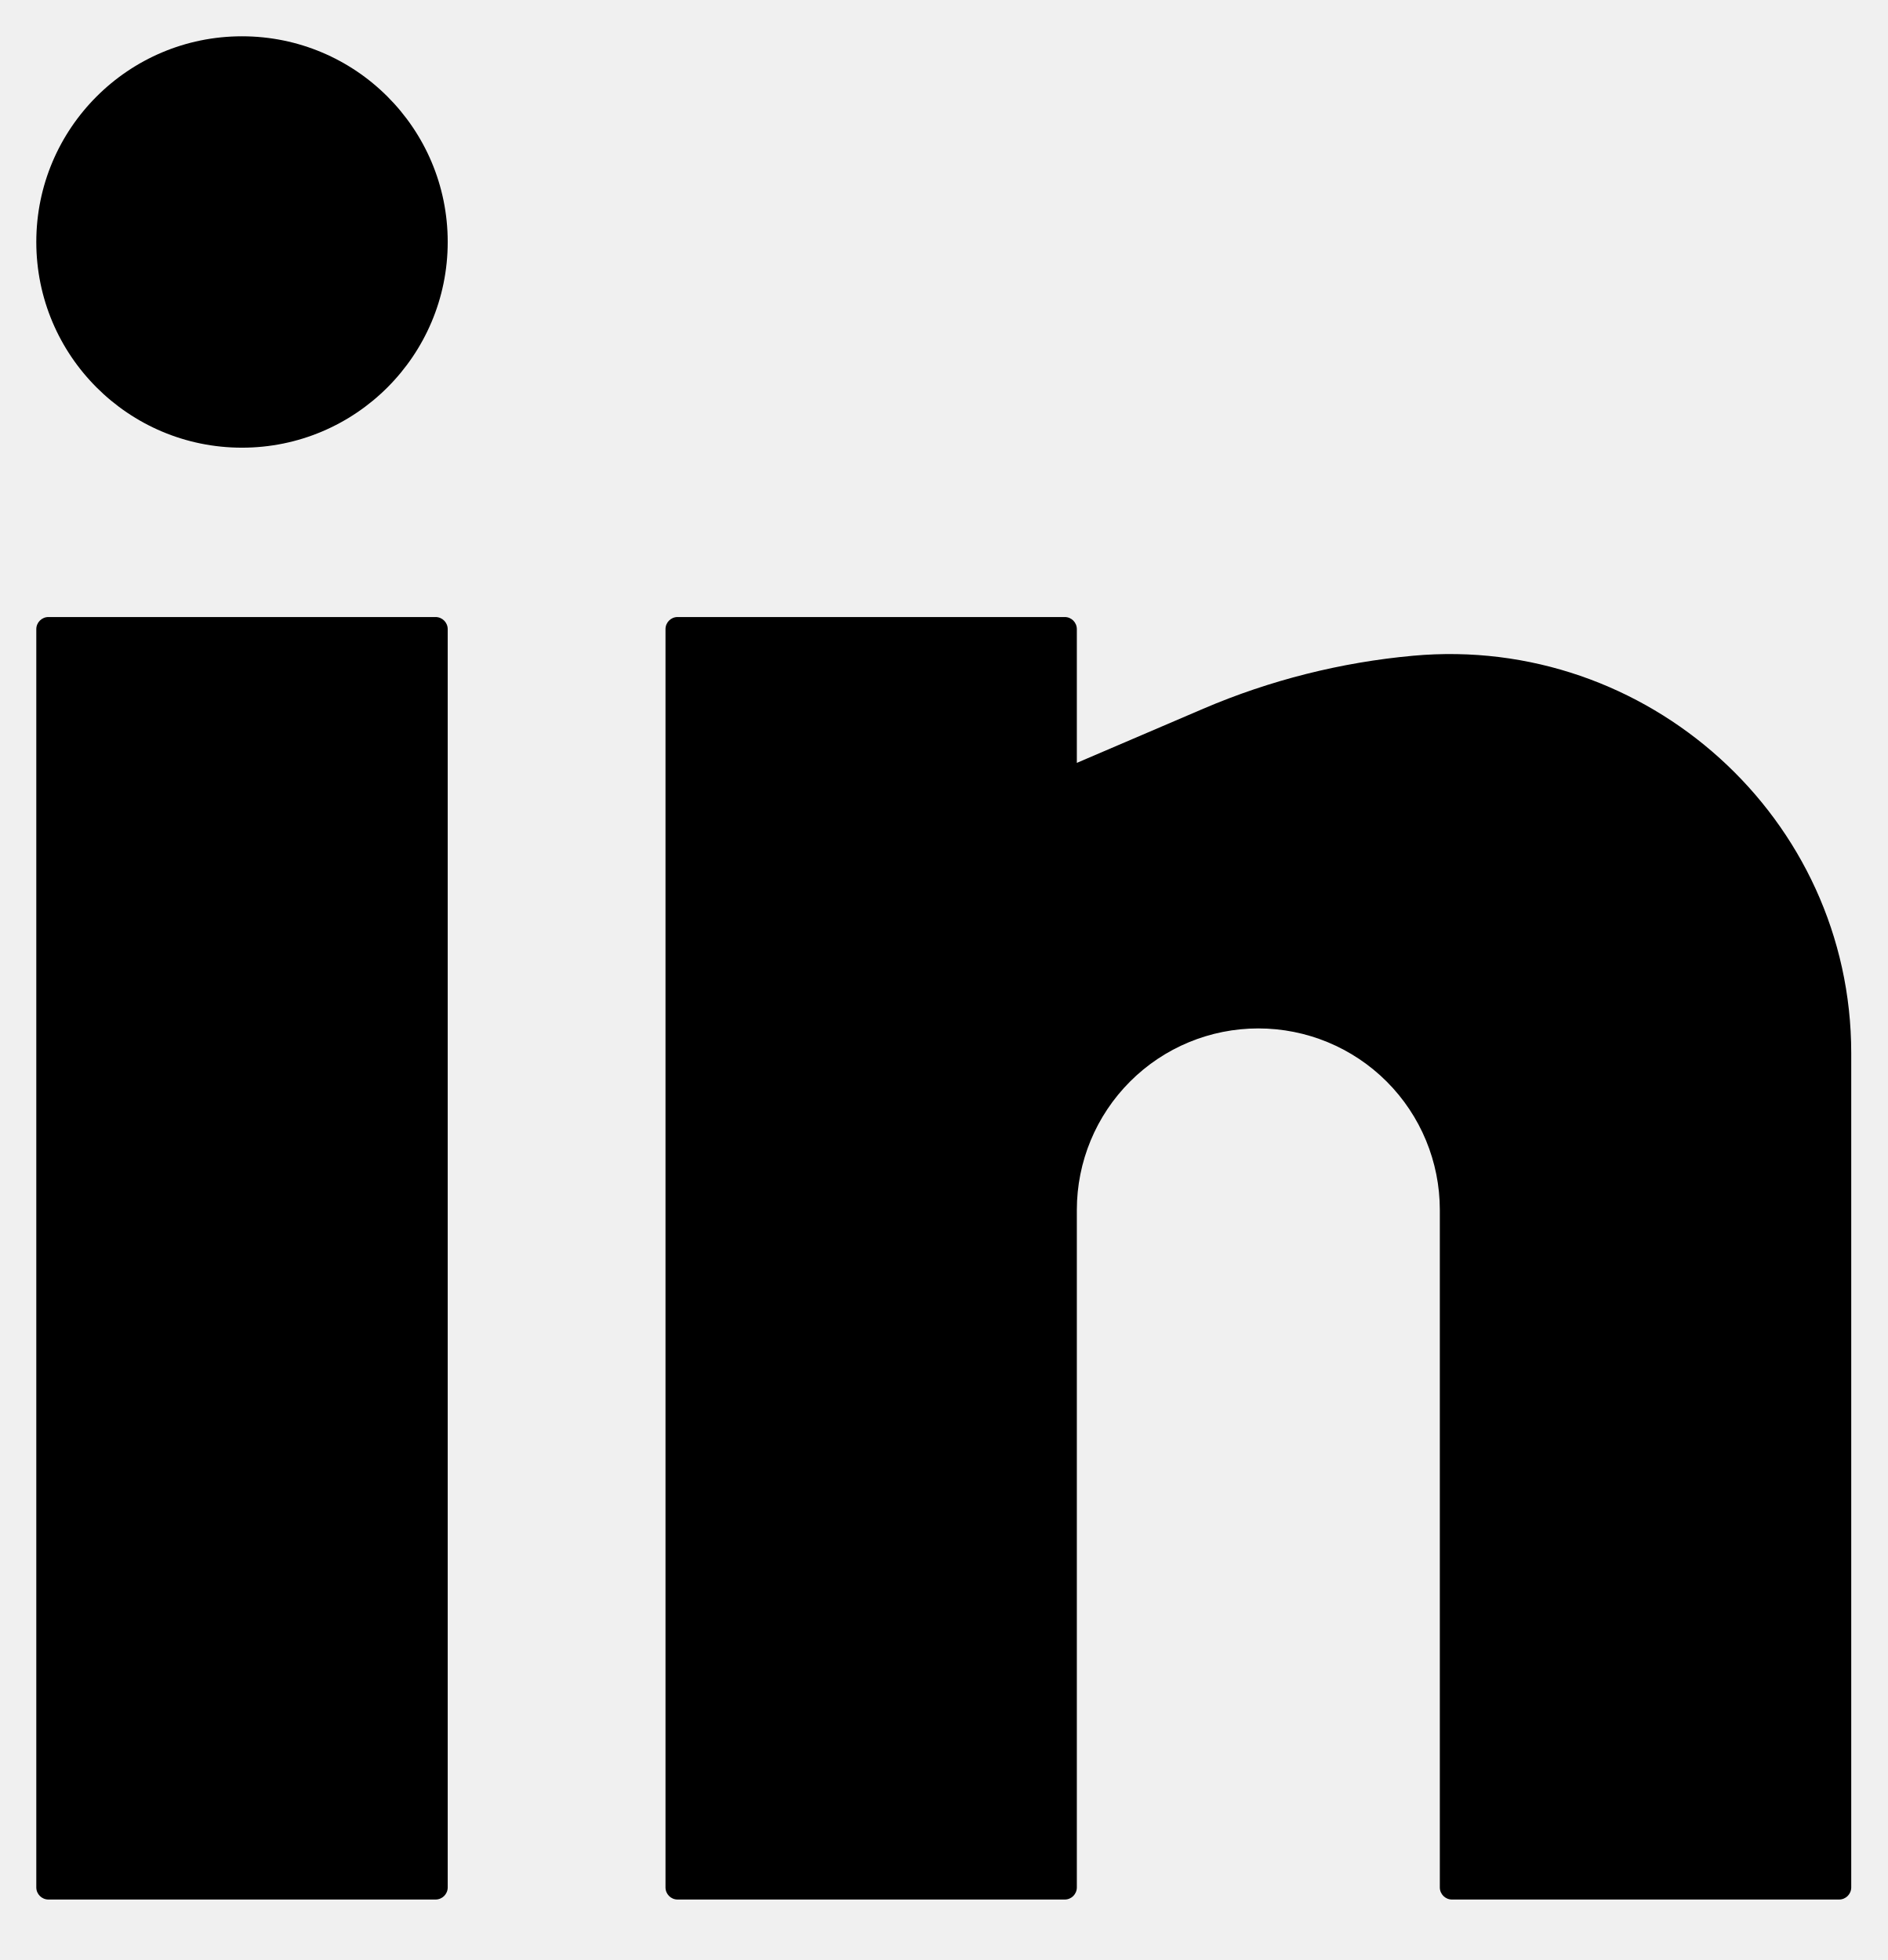
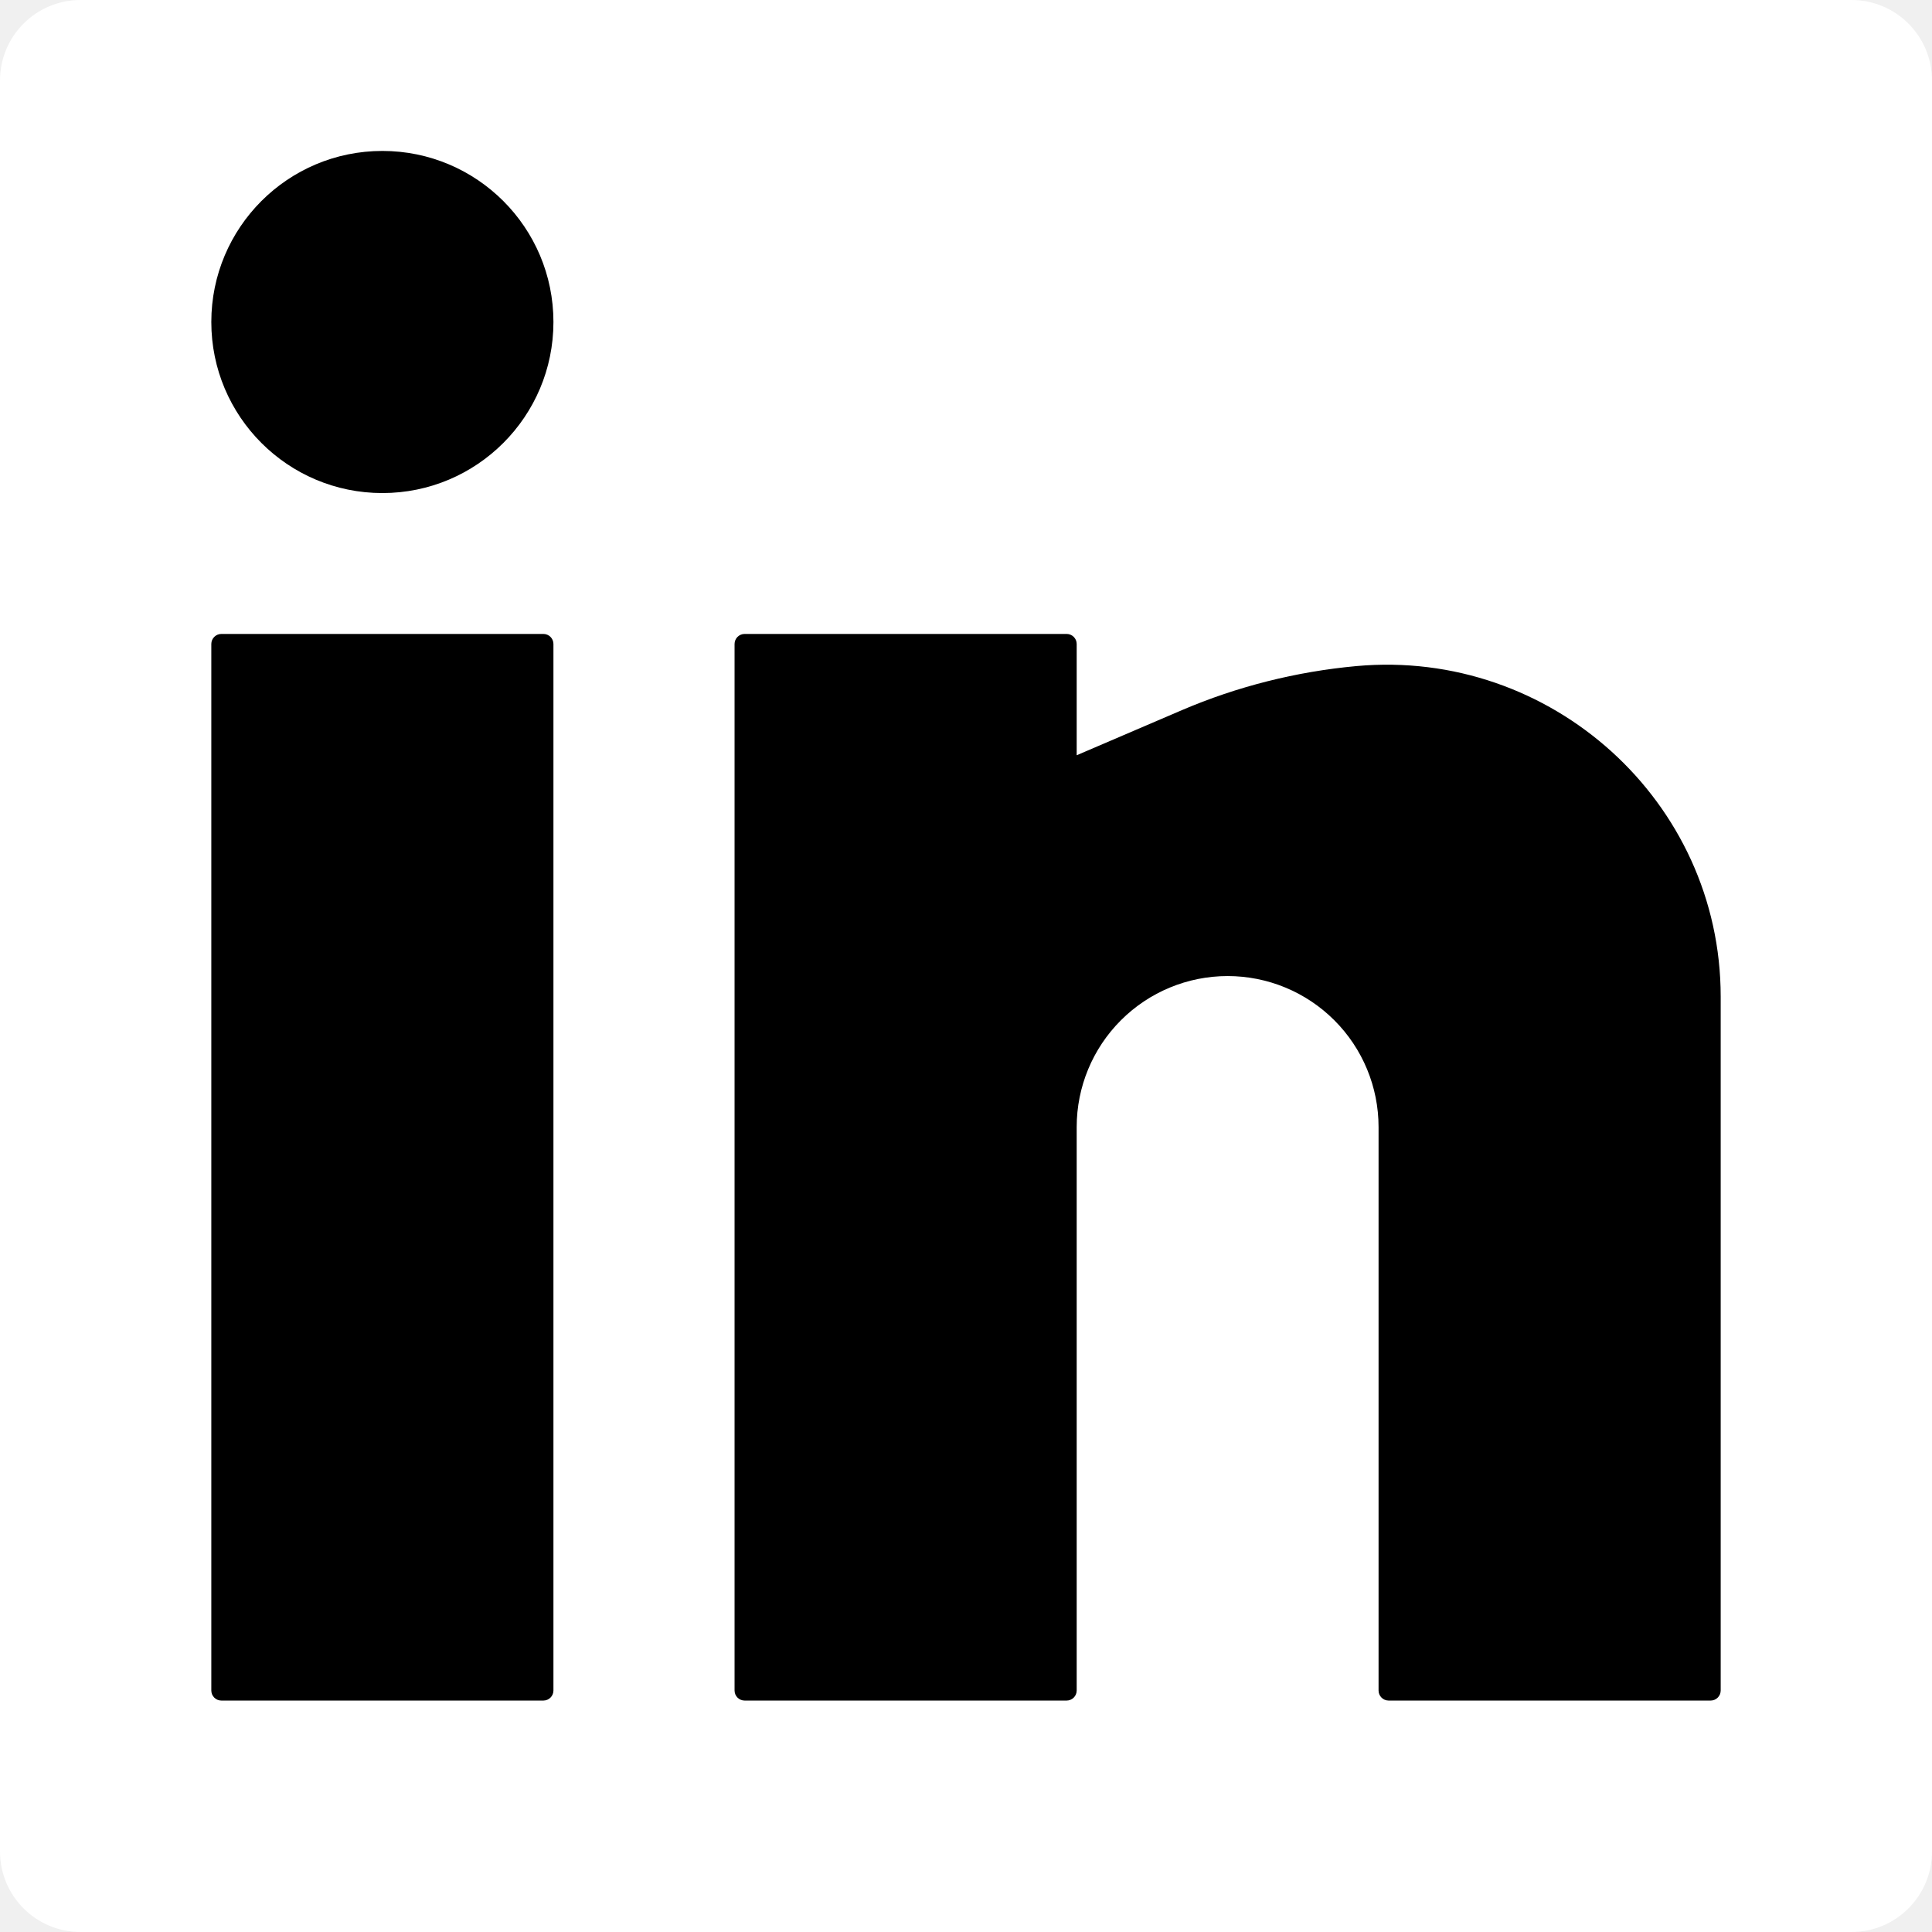
- <svg xmlns="http://www.w3.org/2000/svg" width="26" height="27" viewBox="0 0 26 27" fill="none">
-   <path d="M3.333 0.5C1.769 0.5 0.5 1.769 0.5 3.333C0.5 4.898 1.769 6.167 3.333 6.167C4.898 6.167 6.167 4.898 6.167 3.333C6.167 1.769 4.898 0.5 3.333 0.5Z" fill="black" />
-   <path d="M0.667 8.5C0.575 8.5 0.5 8.575 0.5 8.667V26C0.5 26.092 0.575 26.167 0.667 26.167H6C6.092 26.167 6.167 26.092 6.167 26V8.667C6.167 8.575 6.092 8.5 6 8.5H0.667Z" fill="black" />
-   <path d="M9.333 8.5C9.241 8.5 9.167 8.575 9.167 8.667V26C9.167 26.092 9.241 26.167 9.333 26.167H14.667C14.759 26.167 14.833 26.092 14.833 26V16.667C14.833 16.004 15.097 15.368 15.566 14.899C16.034 14.43 16.67 14.167 17.333 14.167C17.996 14.167 18.632 14.43 19.101 14.899C19.57 15.368 19.833 16.004 19.833 16.667V26C19.833 26.092 19.908 26.167 20 26.167H25.333C25.425 26.167 25.5 26.092 25.5 26V14.507C25.5 11.271 22.686 8.74 19.466 9.033C18.474 9.123 17.492 9.37 16.575 9.763L14.833 10.509V8.667C14.833 8.575 14.759 8.5 14.667 8.5H9.333Z" fill="black" />
+ <svg xmlns="http://www.w3.org/2000/svg" width="72" height="72" viewBox="0 0 72 72" fill="none">
+   <rect width="72" height="72" rx="3" fill="white" />
+   <path d="M14.25 5.625C10.729 5.625 7.875 8.479 7.875 12C7.875 15.521 10.729 18.375 14.25 18.375C17.771 18.375 20.625 15.521 20.625 12C20.625 8.479 17.771 5.625 14.25 5.625Z" fill="black" />
+   <path d="M8.25 23.625C8.043 23.625 7.875 23.793 7.875 24V63C7.875 63.207 8.043 63.375 8.25 63.375H20.25C20.457 63.375 20.625 63.207 20.625 63V24C20.625 23.793 20.457 23.625 20.25 23.625H8.25Z" fill="black" />
+   <path d="M27.75 23.625C27.543 23.625 27.375 23.793 27.375 24V63C27.375 63.207 27.543 63.375 27.75 63.375H39.75C39.957 63.375 40.125 63.207 40.125 63V42C40.125 40.508 40.718 39.077 41.773 38.023C42.827 36.968 44.258 36.375 45.75 36.375C47.242 36.375 48.673 36.968 49.727 38.023C50.782 39.077 51.375 40.508 51.375 42V63C51.375 63.207 51.543 63.375 51.75 63.375H63.75C63.957 63.375 64.125 63.207 64.125 63V37.141C64.125 29.86 57.793 24.165 50.55 24.823C48.316 25.027 46.107 25.582 44.044 26.466L40.125 28.146V24C40.125 23.793 39.957 23.625 39.75 23.625H27.75Z" fill="black" />
</svg>
